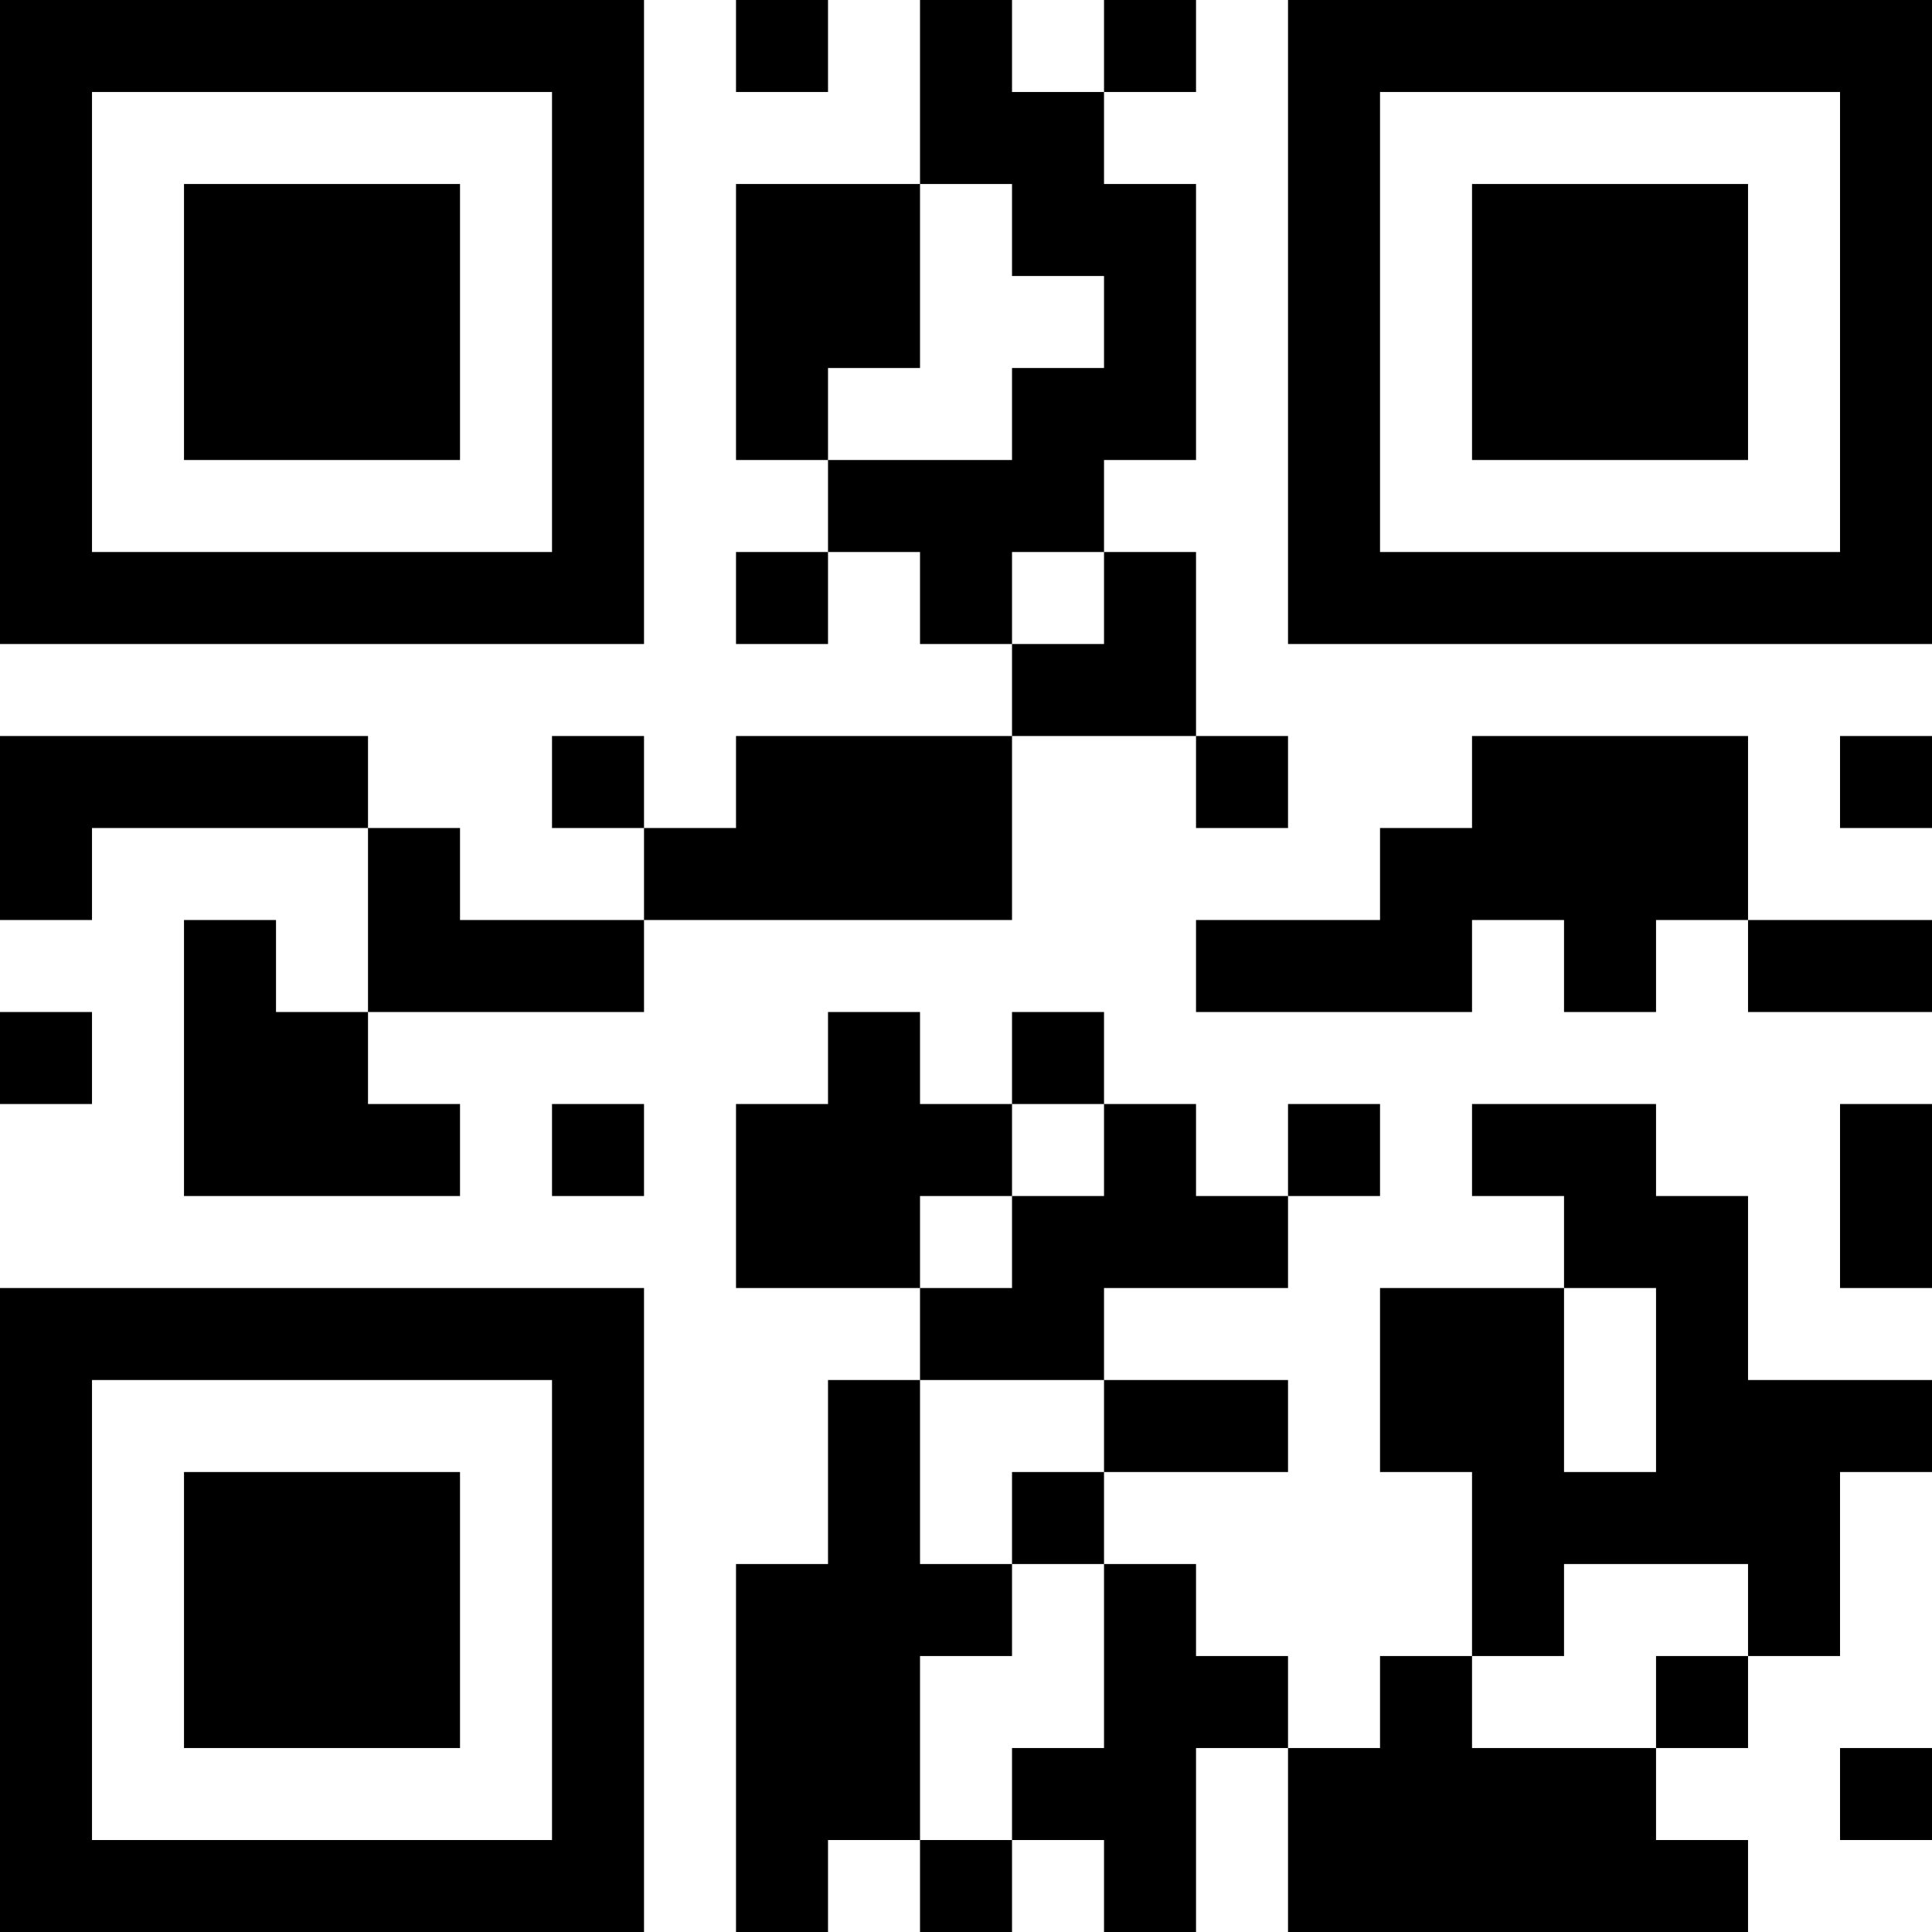
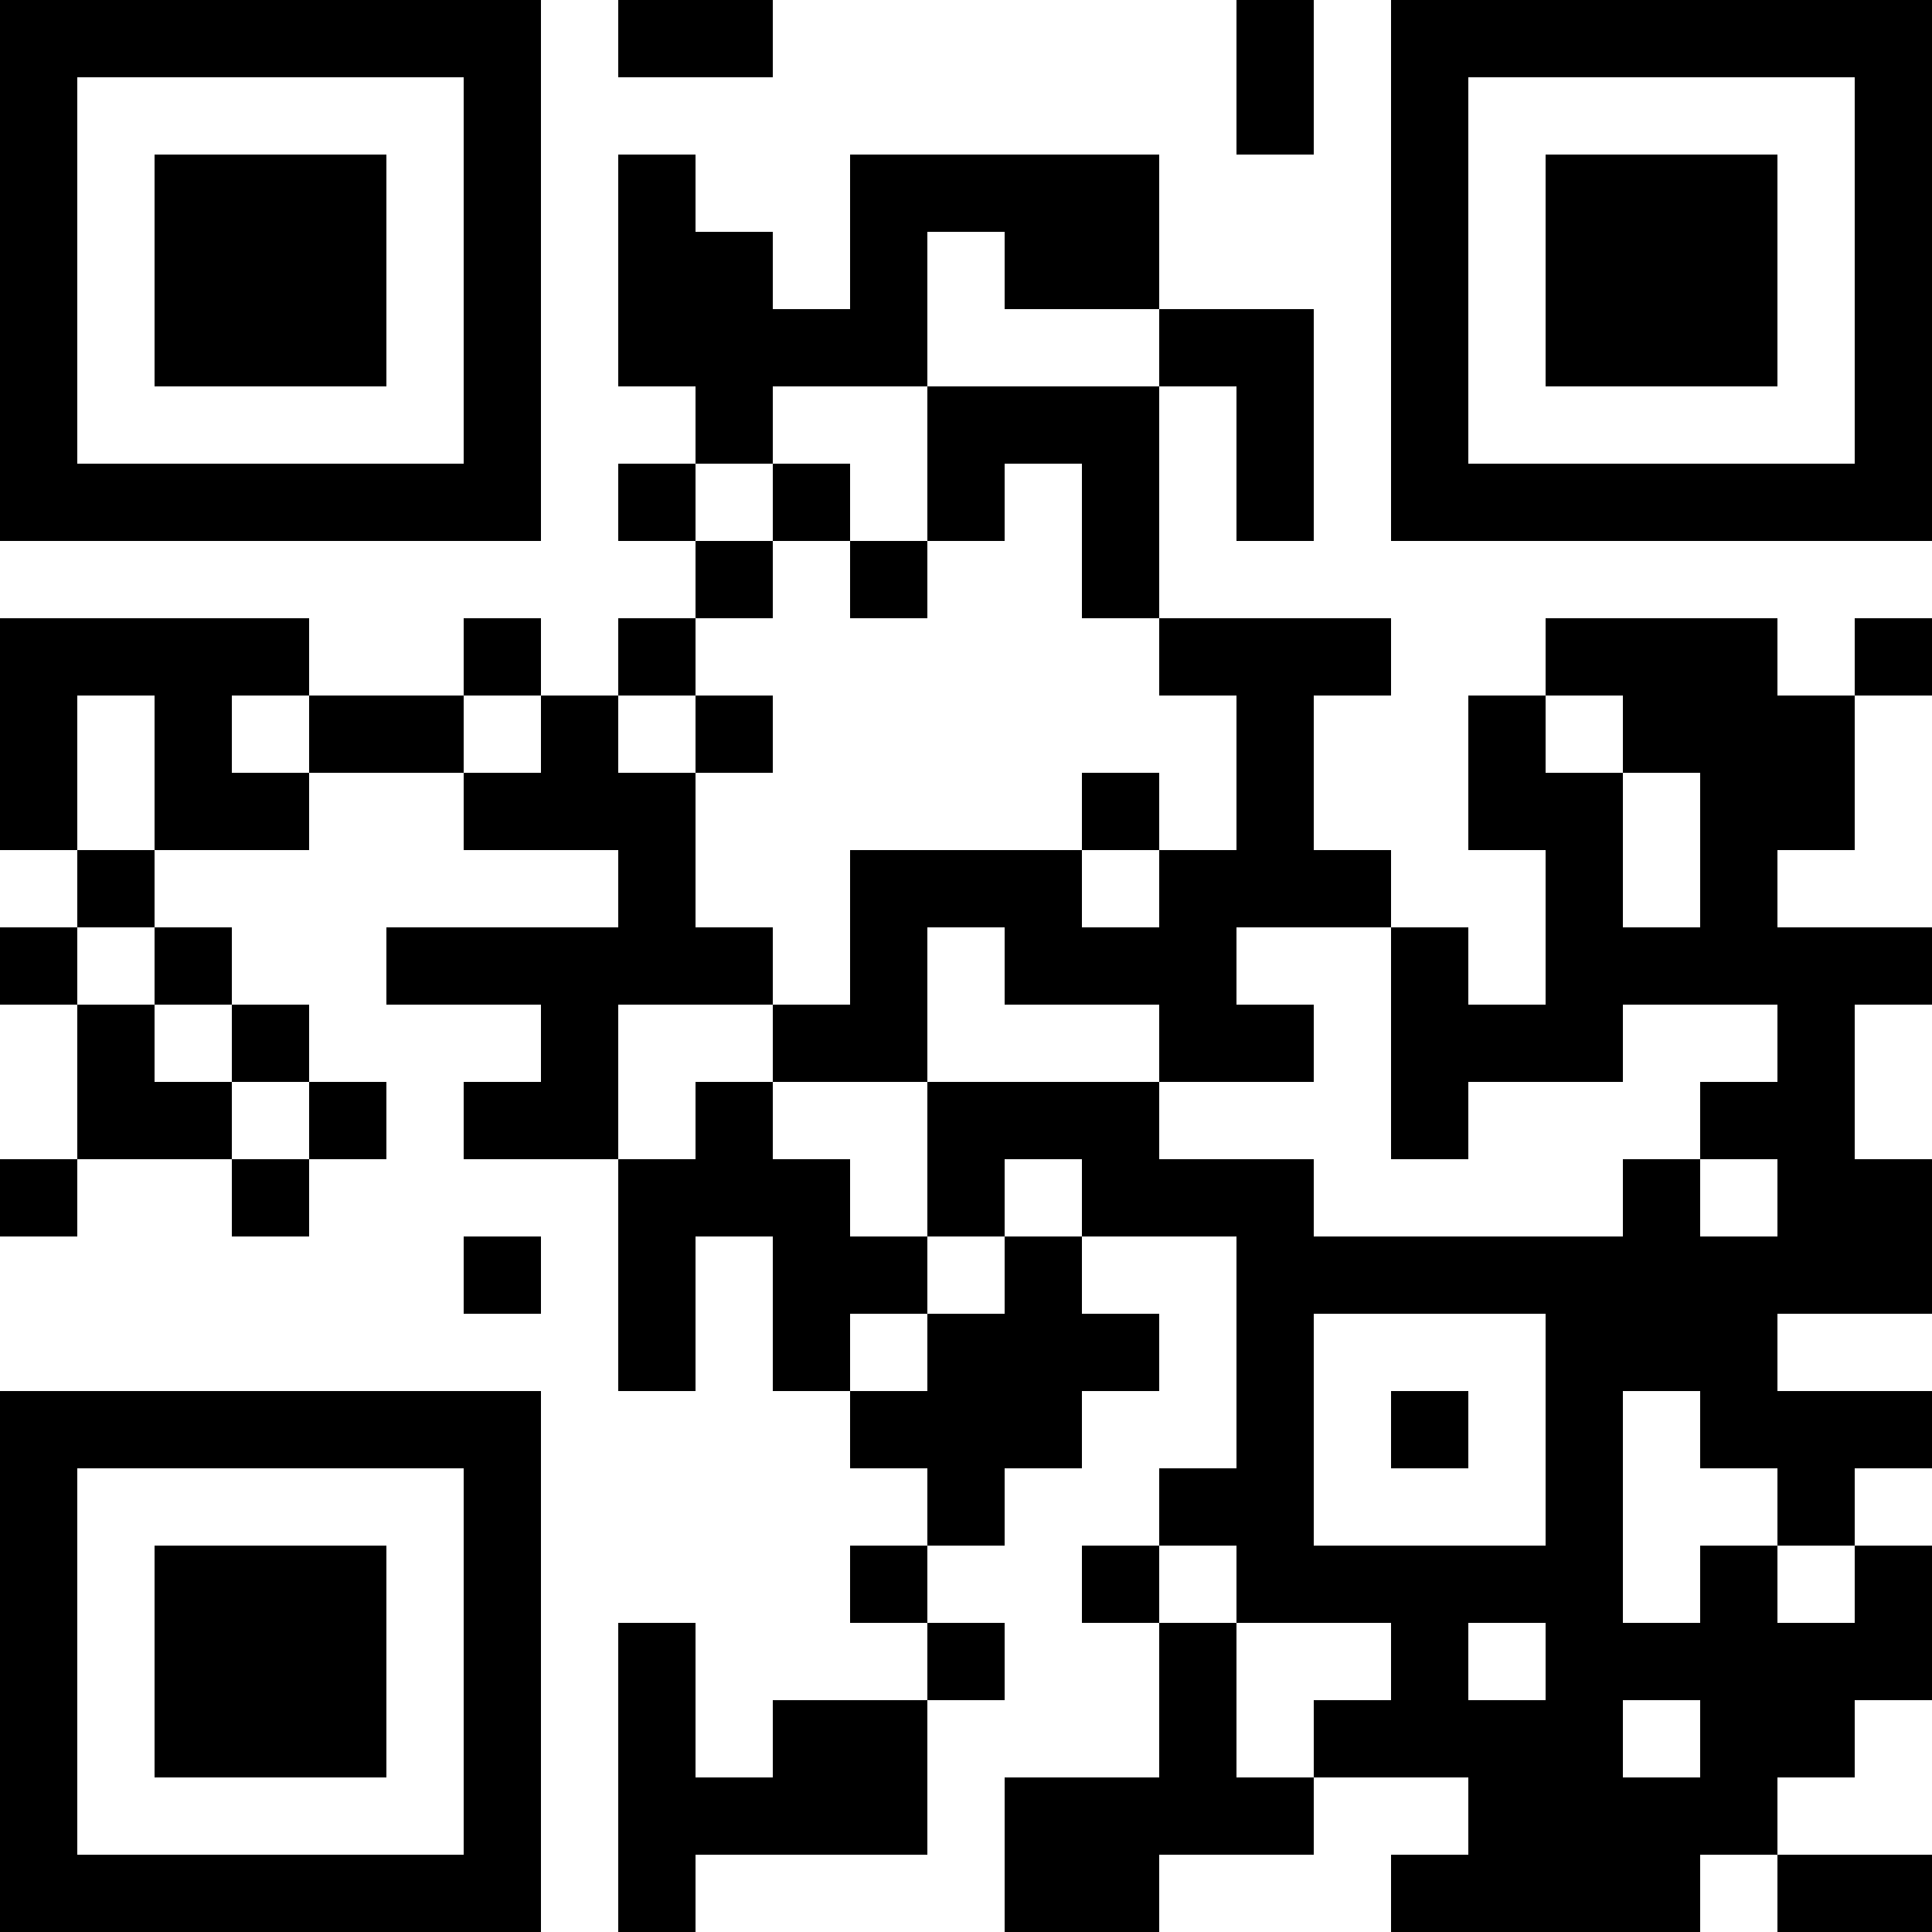
<svg xmlns="http://www.w3.org/2000/svg" version="1.1" width="300" height="300" viewBox="0 0 300 300">
  <rect x="0" y="0" width="300" height="300" fill="#ffffff" />
-   <g transform="scale(14.286)">
+   <g transform="scale(12)">
    <g transform="translate(0,0)">
-       <path fill-rule="evenodd" d="M8 0L8 1L9 1L9 0ZM10 0L10 2L8 2L8 5L9 5L9 6L8 6L8 7L9 7L9 6L10 6L10 7L11 7L11 8L8 8L8 9L7 9L7 8L6 8L6 9L7 9L7 10L5 10L5 9L4 9L4 8L0 8L0 10L1 10L1 9L4 9L4 11L3 11L3 10L2 10L2 13L5 13L5 12L4 12L4 11L7 11L7 10L11 10L11 8L13 8L13 9L14 9L14 8L13 8L13 6L12 6L12 5L13 5L13 2L12 2L12 1L13 1L13 0L12 0L12 1L11 1L11 0ZM10 2L10 4L9 4L9 5L11 5L11 4L12 4L12 3L11 3L11 2ZM11 6L11 7L12 7L12 6ZM16 8L16 9L15 9L15 10L13 10L13 11L16 11L16 10L17 10L17 11L18 11L18 10L19 10L19 11L21 11L21 10L19 10L19 8ZM20 8L20 9L21 9L21 8ZM0 11L0 12L1 12L1 11ZM9 11L9 12L8 12L8 14L10 14L10 15L9 15L9 17L8 17L8 21L9 21L9 20L10 20L10 21L11 21L11 20L12 20L12 21L13 21L13 19L14 19L14 21L19 21L19 20L18 20L18 19L19 19L19 18L20 18L20 16L21 16L21 15L19 15L19 13L18 13L18 12L16 12L16 13L17 13L17 14L15 14L15 16L16 16L16 18L15 18L15 19L14 19L14 18L13 18L13 17L12 17L12 16L14 16L14 15L12 15L12 14L14 14L14 13L15 13L15 12L14 12L14 13L13 13L13 12L12 12L12 11L11 11L11 12L10 12L10 11ZM6 12L6 13L7 13L7 12ZM11 12L11 13L10 13L10 14L11 14L11 13L12 13L12 12ZM20 12L20 14L21 14L21 12ZM17 14L17 16L18 16L18 14ZM10 15L10 17L11 17L11 18L10 18L10 20L11 20L11 19L12 19L12 17L11 17L11 16L12 16L12 15ZM17 17L17 18L16 18L16 19L18 19L18 18L19 18L19 17ZM20 19L20 20L21 20L21 19ZM0 0L0 7L7 7L7 0ZM1 1L1 6L6 6L6 1ZM2 2L2 5L5 5L5 2ZM14 0L14 7L21 7L21 0ZM15 1L15 6L20 6L20 1ZM16 2L16 5L19 5L19 2ZM0 14L0 21L7 21L7 14ZM1 15L1 20L6 20L6 15ZM2 16L2 19L5 19L5 16Z" fill="#000000" />
+       <path fill-rule="evenodd" d="M8 0L8 1L10 1L10 0ZM16 0L16 2L17 2L17 0ZM8 2L8 5L9 5L9 6L8 6L8 7L9 7L9 8L8 8L8 9L7 9L7 8L6 8L6 9L4 9L4 8L0 8L0 11L1 11L1 12L0 12L0 13L1 13L1 15L0 15L0 16L1 16L1 15L3 15L3 16L4 16L4 15L5 15L5 14L4 14L4 13L3 13L3 12L2 12L2 11L4 11L4 10L6 10L6 11L8 11L8 12L5 12L5 13L7 13L7 14L6 14L6 15L8 15L8 18L9 18L9 16L10 16L10 18L11 18L11 19L12 19L12 20L11 20L11 21L12 21L12 22L10 22L10 23L9 23L9 21L8 21L8 25L9 25L9 24L12 24L12 22L13 22L13 21L12 21L12 20L13 20L13 19L14 19L14 18L15 18L15 17L14 17L14 16L16 16L16 19L15 19L15 20L14 20L14 21L15 21L15 23L13 23L13 25L15 25L15 24L17 24L17 23L19 23L19 24L18 24L18 25L22 25L22 24L23 24L23 25L25 25L25 24L23 24L23 23L24 23L24 22L25 22L25 20L24 20L24 19L25 19L25 18L23 18L23 17L25 17L25 15L24 15L24 13L25 13L25 12L23 12L23 11L24 11L24 9L25 9L25 8L24 8L24 9L23 9L23 8L20 8L20 9L19 9L19 11L20 11L20 13L19 13L19 12L18 12L18 11L17 11L17 9L18 9L18 8L15 8L15 5L16 5L16 7L17 7L17 4L15 4L15 2L11 2L11 4L10 4L10 3L9 3L9 2ZM12 3L12 5L10 5L10 6L9 6L9 7L10 7L10 8L9 8L9 9L8 9L8 10L9 10L9 12L10 12L10 13L8 13L8 15L9 15L9 14L10 14L10 15L11 15L11 16L12 16L12 17L11 17L11 18L12 18L12 17L13 17L13 16L14 16L14 15L13 15L13 16L12 16L12 14L15 14L15 15L17 15L17 16L21 16L21 15L22 15L22 16L23 16L23 15L22 15L22 14L23 14L23 13L21 13L21 14L19 14L19 15L18 15L18 12L16 12L16 13L17 13L17 14L15 14L15 13L13 13L13 12L12 12L12 14L10 14L10 13L11 13L11 11L14 11L14 12L15 12L15 11L16 11L16 9L15 9L15 8L14 8L14 6L13 6L13 7L12 7L12 5L15 5L15 4L13 4L13 3ZM10 6L10 7L11 7L11 8L12 8L12 7L11 7L11 6ZM1 9L1 11L2 11L2 9ZM3 9L3 10L4 10L4 9ZM6 9L6 10L7 10L7 9ZM9 9L9 10L10 10L10 9ZM20 9L20 10L21 10L21 12L22 12L22 10L21 10L21 9ZM14 10L14 11L15 11L15 10ZM1 12L1 13L2 13L2 14L3 14L3 15L4 15L4 14L3 14L3 13L2 13L2 12ZM6 16L6 17L7 17L7 16ZM17 17L17 20L20 20L20 17ZM18 18L18 19L19 19L19 18ZM21 18L21 21L22 21L22 20L23 20L23 21L24 21L24 20L23 20L23 19L22 19L22 18ZM15 20L15 21L16 21L16 23L17 23L17 22L18 22L18 21L16 21L16 20ZM19 21L19 22L20 22L20 21ZM21 22L21 23L22 23L22 22ZM0 0L0 7L7 7L7 0ZM1 1L1 6L6 6L6 1ZM2 2L2 5L5 5L5 2ZM18 0L18 7L25 7L25 0ZM19 1L19 6L24 6L24 1ZM20 2L20 5L23 5L23 2ZM0 18L0 25L7 25L7 18ZM1 19L1 24L6 24L6 19ZM2 20L2 23L5 23L5 20Z" fill="#000000" />
    </g>
  </g>
</svg>
